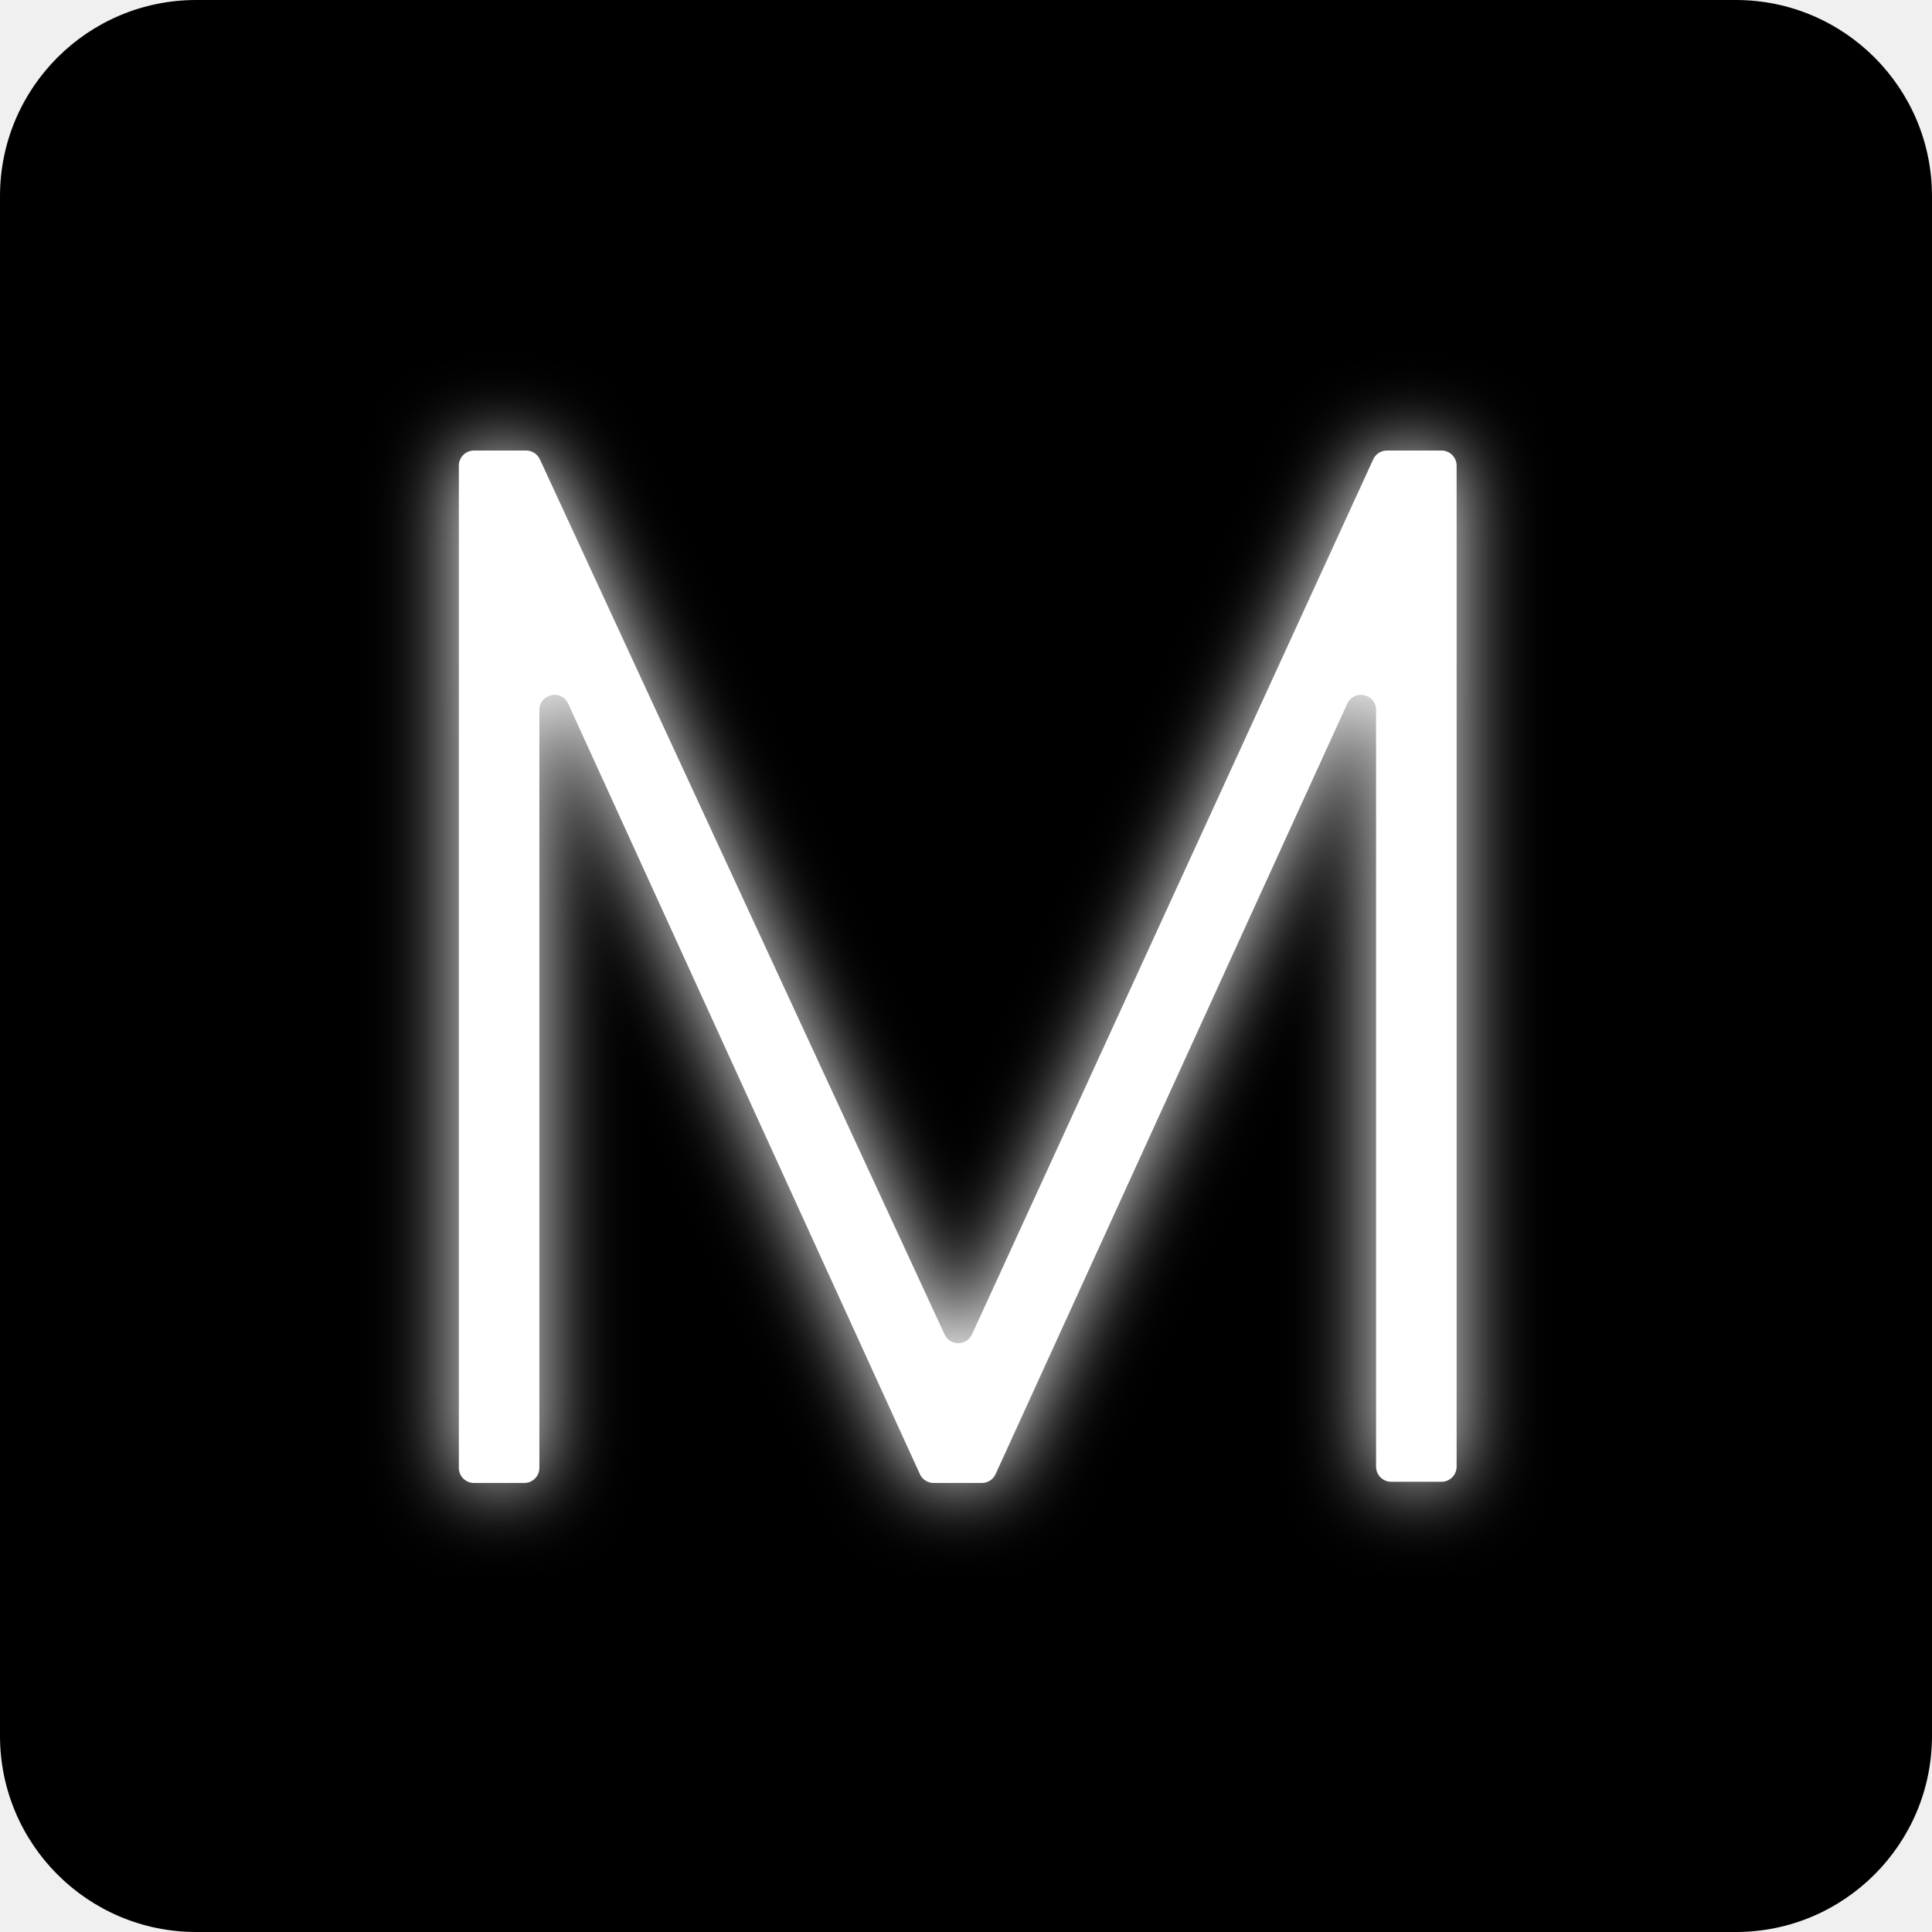
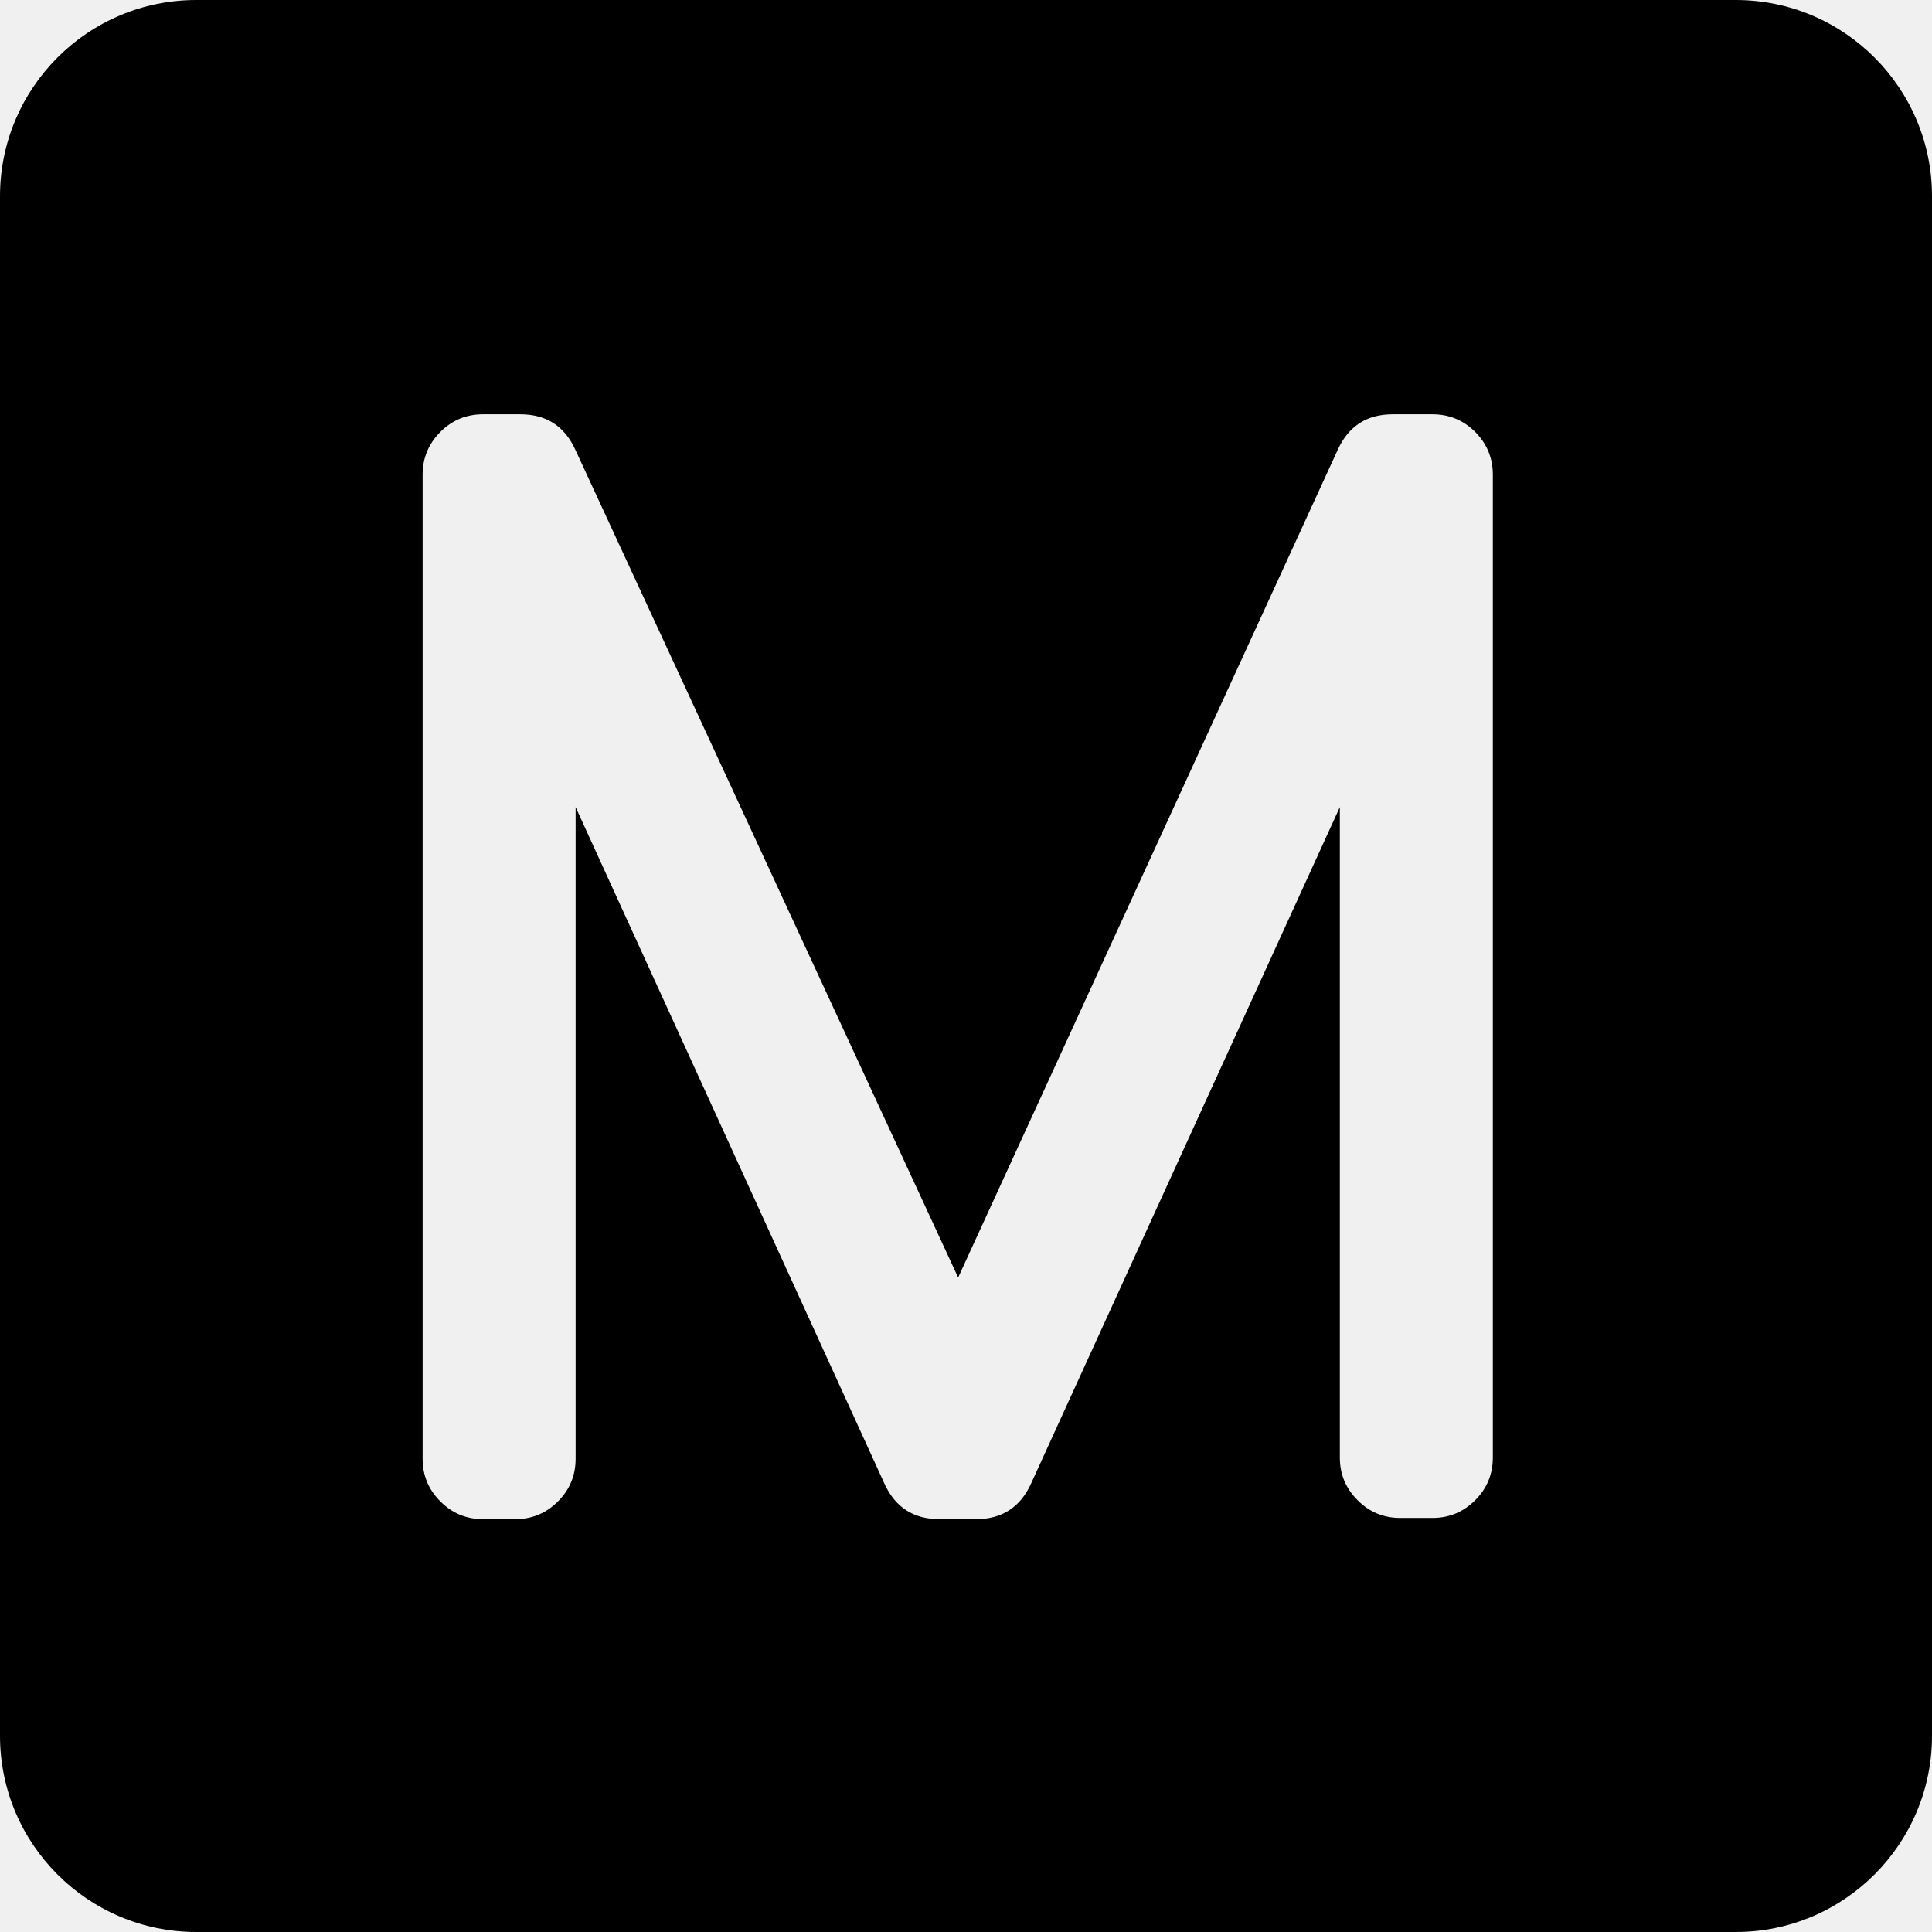
- <svg xmlns="http://www.w3.org/2000/svg" fill="none" version="1.1" width="512" height="512" viewBox="0 0 512 512">
+ <svg xmlns="http://www.w3.org/2000/svg" fill="none" version="1.1" width="16" height="16" viewBox="0 0 16 16">
  <defs>
-     <clipPath id="master_svg0_167_08902">
-       <rect x="0" y="0" width="512" height="512" rx="0" />
+     <clipPath id="master_svg0_176_09779">
+       <rect x="0" y="0" width="16" height="16" rx="0" />
    </clipPath>
-     <filter id="master_svg1_167_11479" filterUnits="objectBoundingBox" color-interpolation-filters="sRGB" x="-0.159" y="-0.154" width="1.318" height="1.307">
-       <feFlood flood-opacity="0" result="BackgroundImageFix" />
-       <feColorMatrix in="SourceAlpha" type="matrix" values="0 0 0 0 0 0 0 0 0 0 0 0 0 0 0 0 0 0 127 0" />
-       <feOffset dy="0" dx="0" />
-       <feGaussianBlur stdDeviation="10.5" />
-       <feColorMatrix type="matrix" values="0 0 0 0 1 0 0 0 0 1 0 0 0 0 1 0 0 0 1 0" />
-       <feBlend mode="normal" in2="BackgroundImageFix" result="effect1_dropShadow" />
-       <feBlend mode="normal" in="SourceGraphic" in2="effect1_dropShadow" result="shape" />
-     </filter>
  </defs>
-   <g clip-path="url(#master_svg0_167_08902)">
-     <rect x="0" y="0" width="512" height="512" rx="52" fill="#000000" fill-opacity="1" />
-     <path d="M121.6,389L121.6,123.4C121.6,121.191,123.391,119.4,125.6,119.4L139.435,119.4C140.994,119.4,142.411,120.306,143.066,121.721L250.322,353.639C251.755,356.739,256.164,356.732,257.588,353.627L363.92,121.733C364.572,120.311,365.993,119.4,367.556,119.4L382.018,119.4C384.227,119.4,386.018,121.191,386.018,123.4L386.018,388.682C386.018,390.891,384.227,392.682,382.018,392.682L368.672,392.682C366.463,392.682,364.672,390.891,364.672,388.682L364.672,188.146C364.672,183.848,358.818,182.575,357.033,186.485L263.838,390.661C263.187,392.086,261.765,393,260.199,393L247.419,393C245.853,393,244.43,392.086,243.78,390.661L150.581,186.485C148.796,182.575,142.942,183.848,142.942,188.146L142.942,389C142.942,391.209,141.151,393,138.942,393L125.6,393C123.391,393,121.6,391.209,121.6,389" fill="#FFFFFF" fill-opacity="1" filter="url(#master_svg1_167_11479)" />
+   <g clip-path="url(#master_svg0_176_09779)">
+     <g>
+       <path d="M0,1.625L0,14.375C0,15.272,0.728,16,1.625,16L14.375,16C15.272,16,16,15.272,16,14.375L16,1.625C16,0.728,15.272,0,14.375,0L1.625,0C0.728,0,0,0.728,0,1.625ZM3.5,12.081L3.5,3.931Q3.5,3.724,3.647,3.577Q3.793,3.431,4,3.431L4.309,3.431Q4.629,3.431,4.763,3.721L7.935,10.58L11.08,3.722Q11.214,3.431,11.534,3.431L11.863,3.431Q12.07,3.431,12.217,3.577Q12.363,3.724,12.363,3.931L12.363,12.071Q12.363,12.278,12.217,12.424Q12.07,12.571,11.863,12.571L11.596,12.571Q11.389,12.571,11.243,12.424Q11.096,12.278,11.096,12.071L11.096,6.684L8.538,12.288Q8.404,12.581,8.083,12.581L7.78,12.581Q7.459,12.581,7.325,12.288L4.767,6.684L4.767,12.081Q4.767,12.288,4.621,12.434Q4.474,12.581,4.267,12.581L4,12.581Q3.793,12.581,3.647,12.434Q3.5,12.288,3.5,12.081Z" fill-rule="evenodd" fill="#000000" fill-opacity="1" />
+     </g>
  </g>
</svg>
